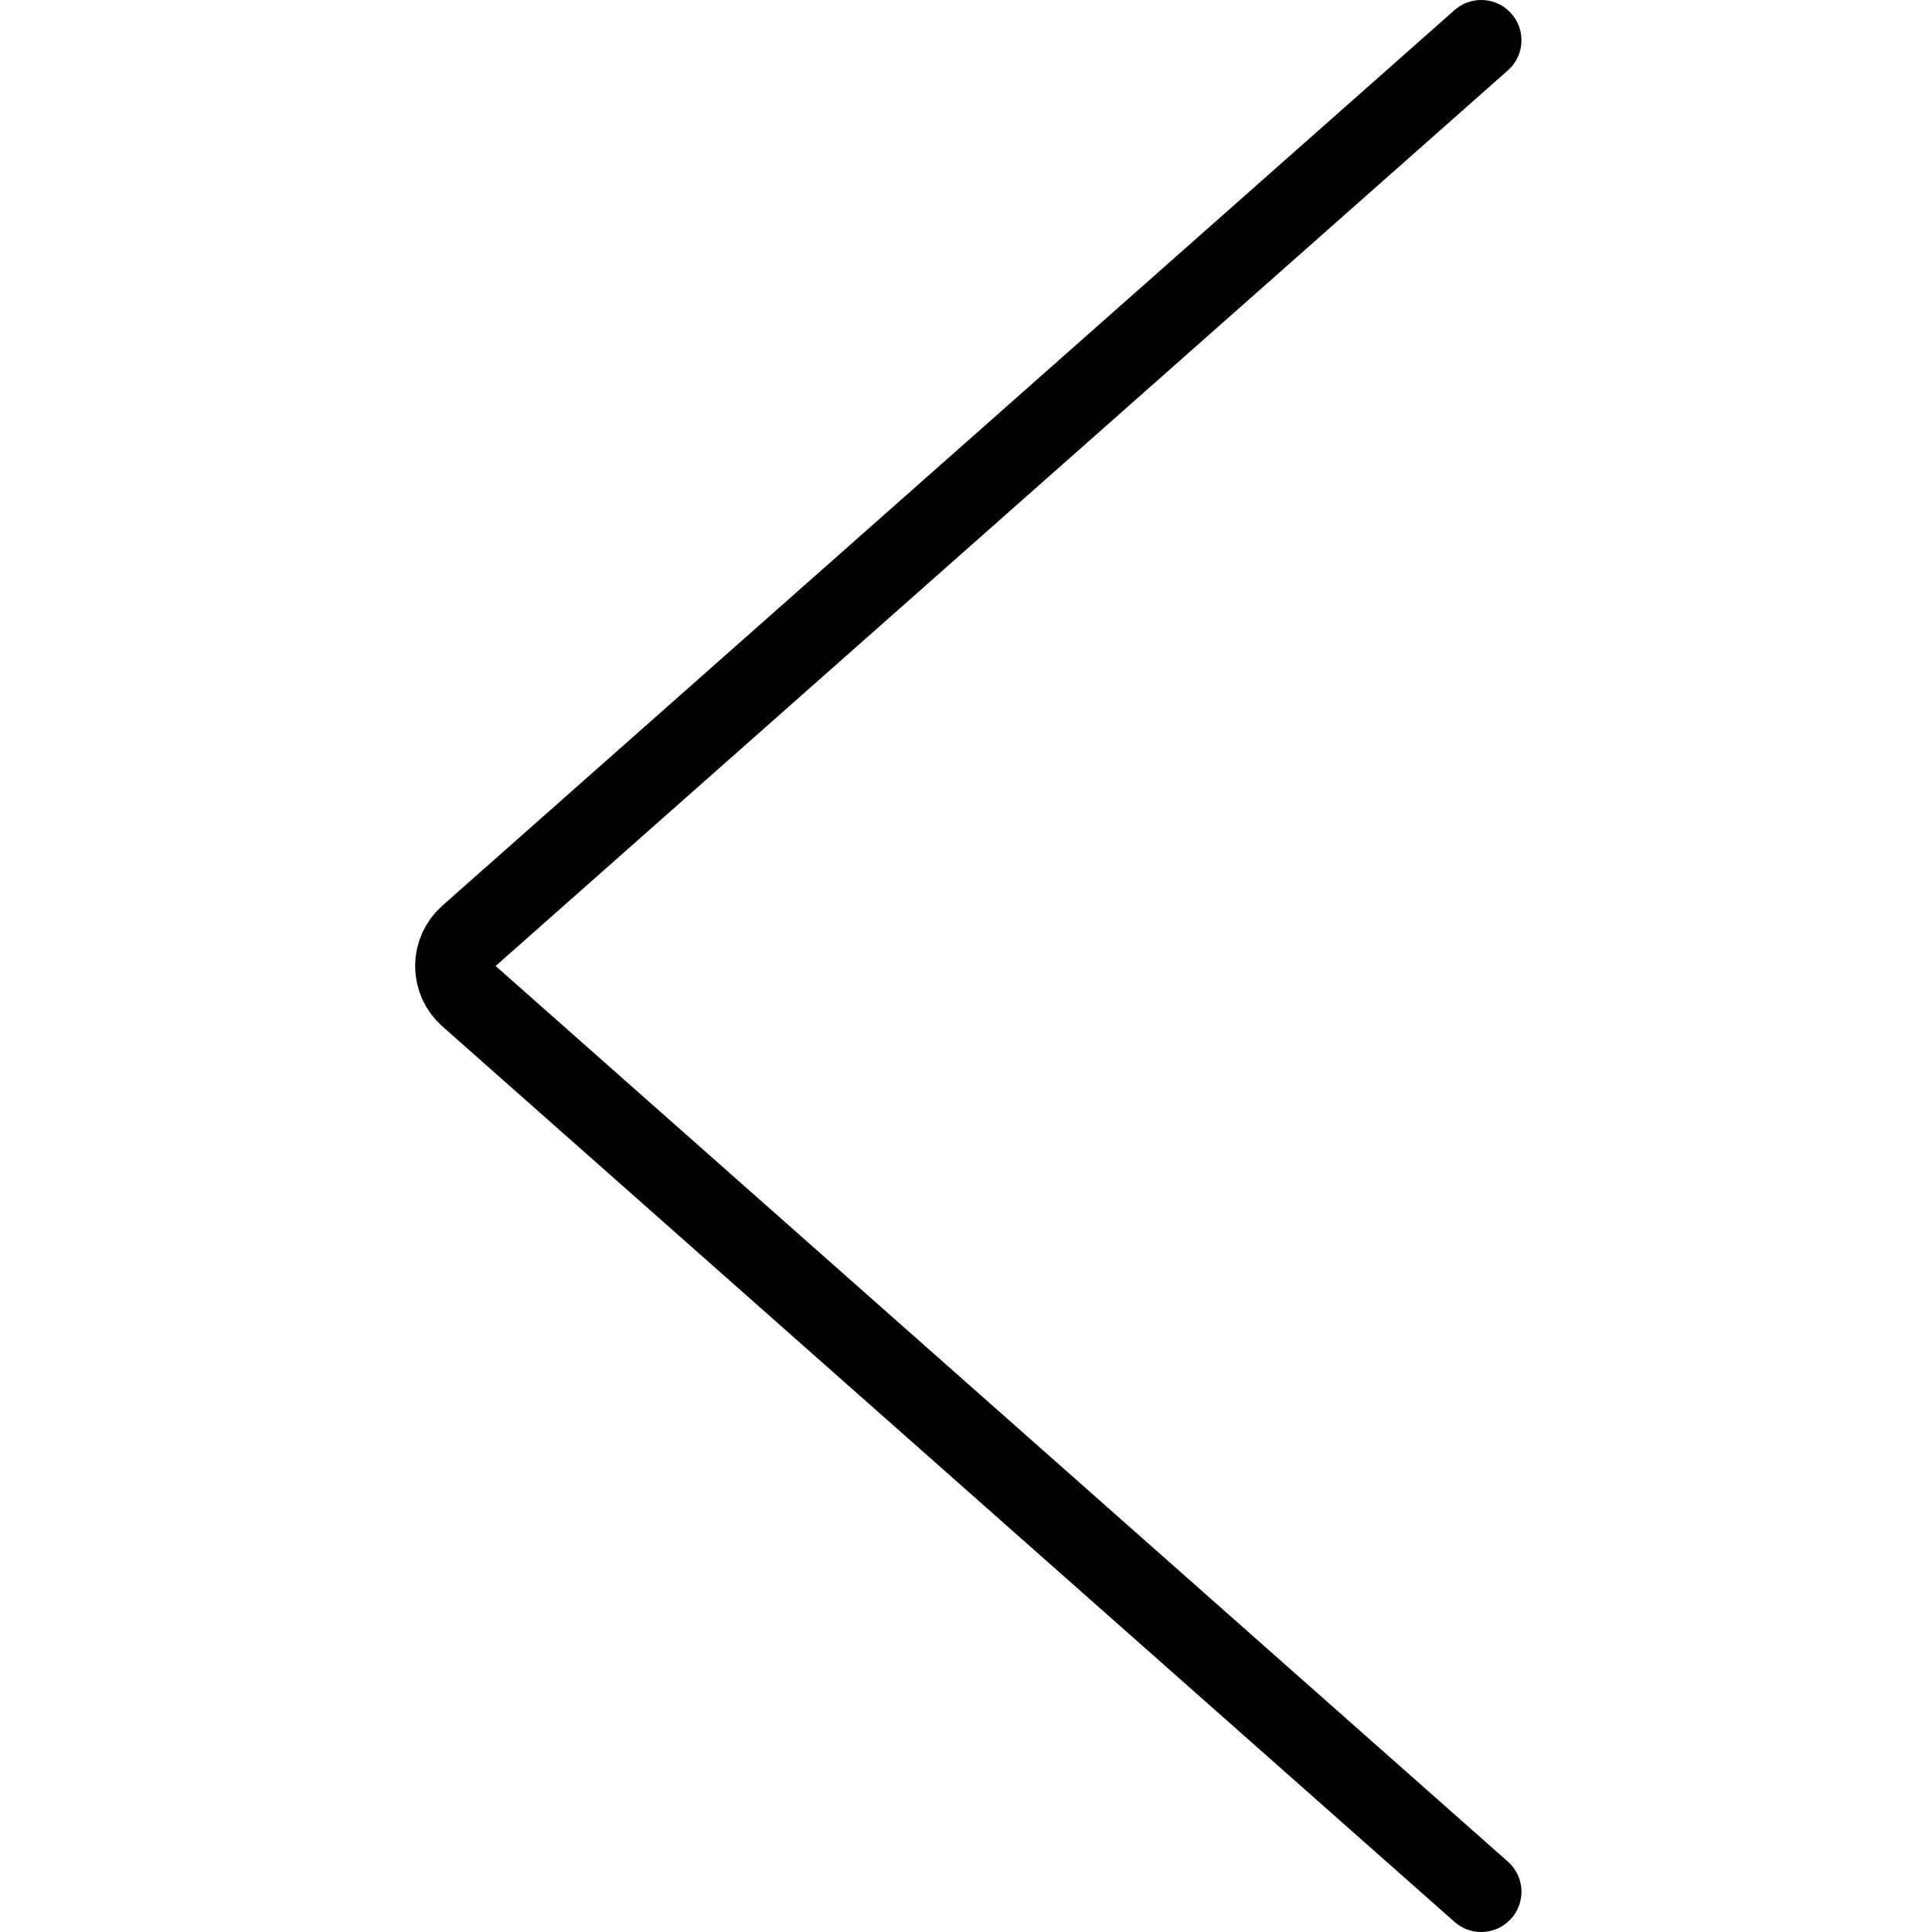
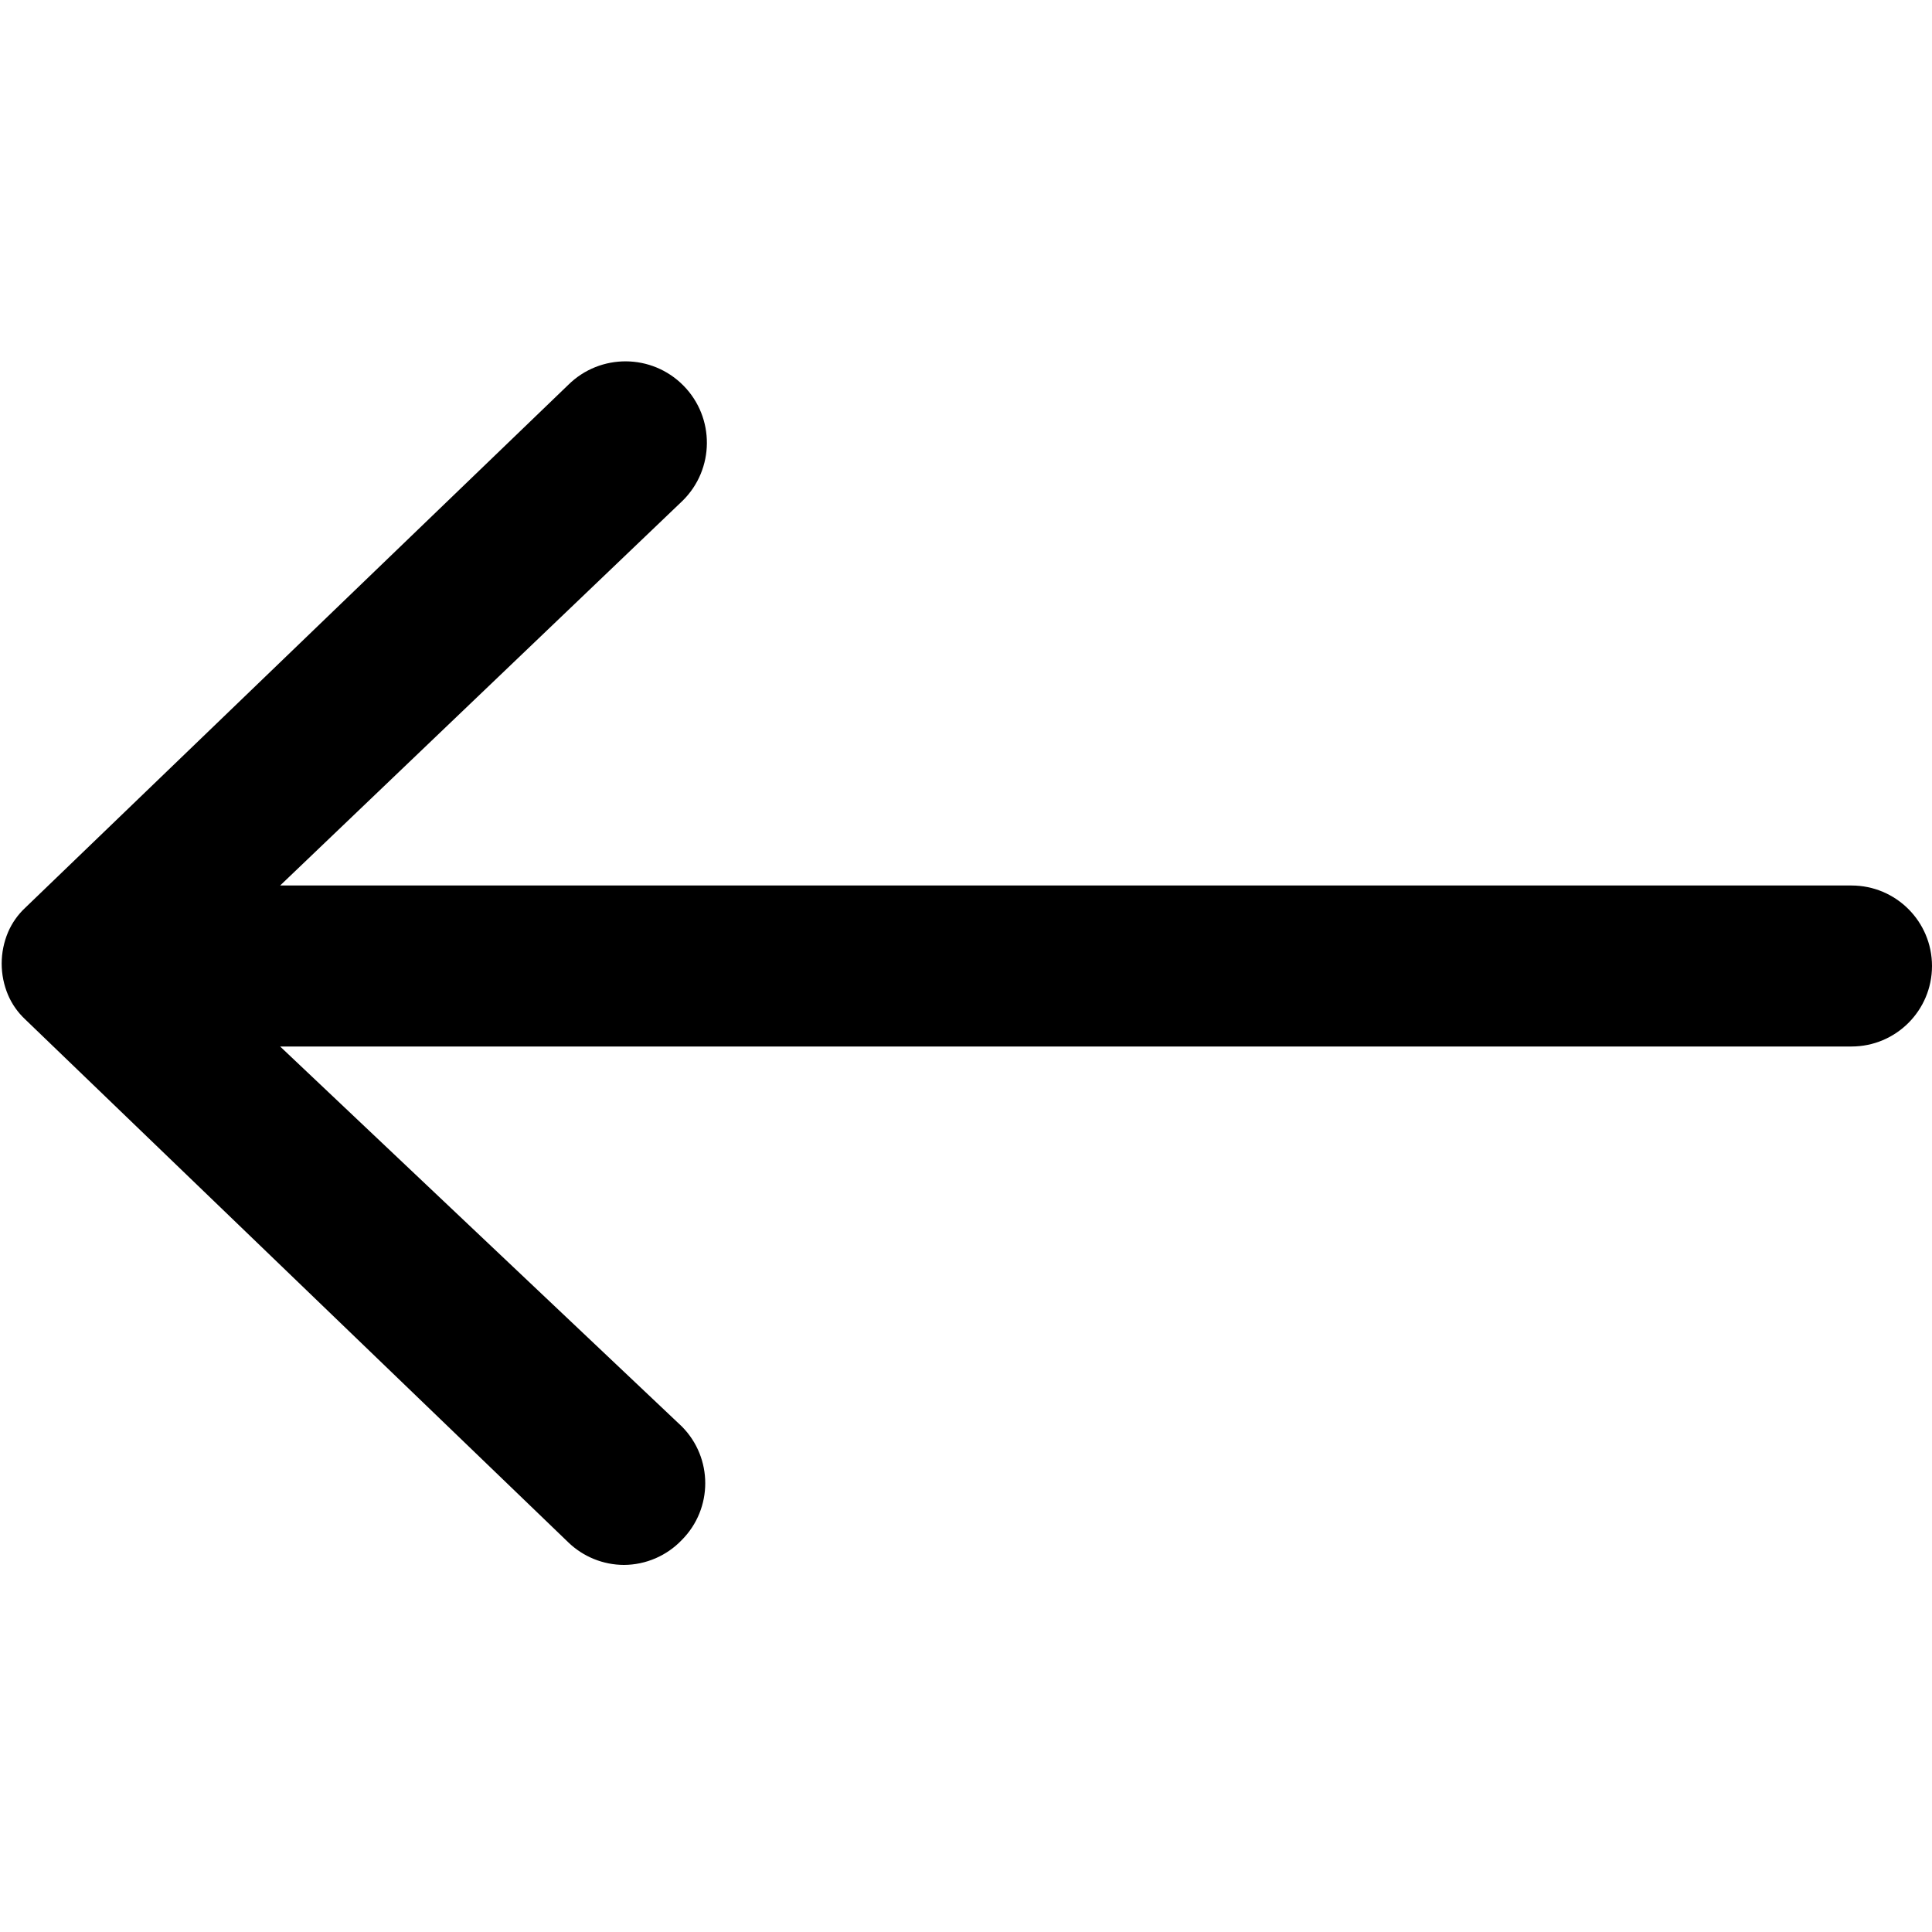
- <svg xmlns="http://www.w3.org/2000/svg" viewBox="0 0 24 24" id="Arrow-Left-1--Streamline-Ultimate.svg">
-   <path d="M18.4 0.5 5.825 11.626a0.5 0.5 0 0 0 0 0.748L18.4 23.5" fill="none" stroke="currentColor" stroke-linecap="round" stroke-linejoin="round" stroke-width="1" />
+ <svg xmlns="http://www.w3.org/2000/svg" viewBox="0 0 24 24" id="Direction-Left--Streamline-Ultimate.svg">
+   <path d="M23 11H3.48l5 -4.78a1 1 0 1 0 -1.42 -1.44l-6.75 6.5a0.9 0.9 0 0 0 -0.21 0.3 1 1 0 0 0 0 0.78 0.9 0.9 0 0 0 0.21 0.3l6.75 6.5a1 1 0 0 0 0.69 0.28 1 1 0 0 0 0.72 -0.31 1 1 0 0 0 0 -1.41L3.48 13H23a1 1 0 0 0 0 -2Z" fill="currentColor" stroke-width="1" />
</svg>
